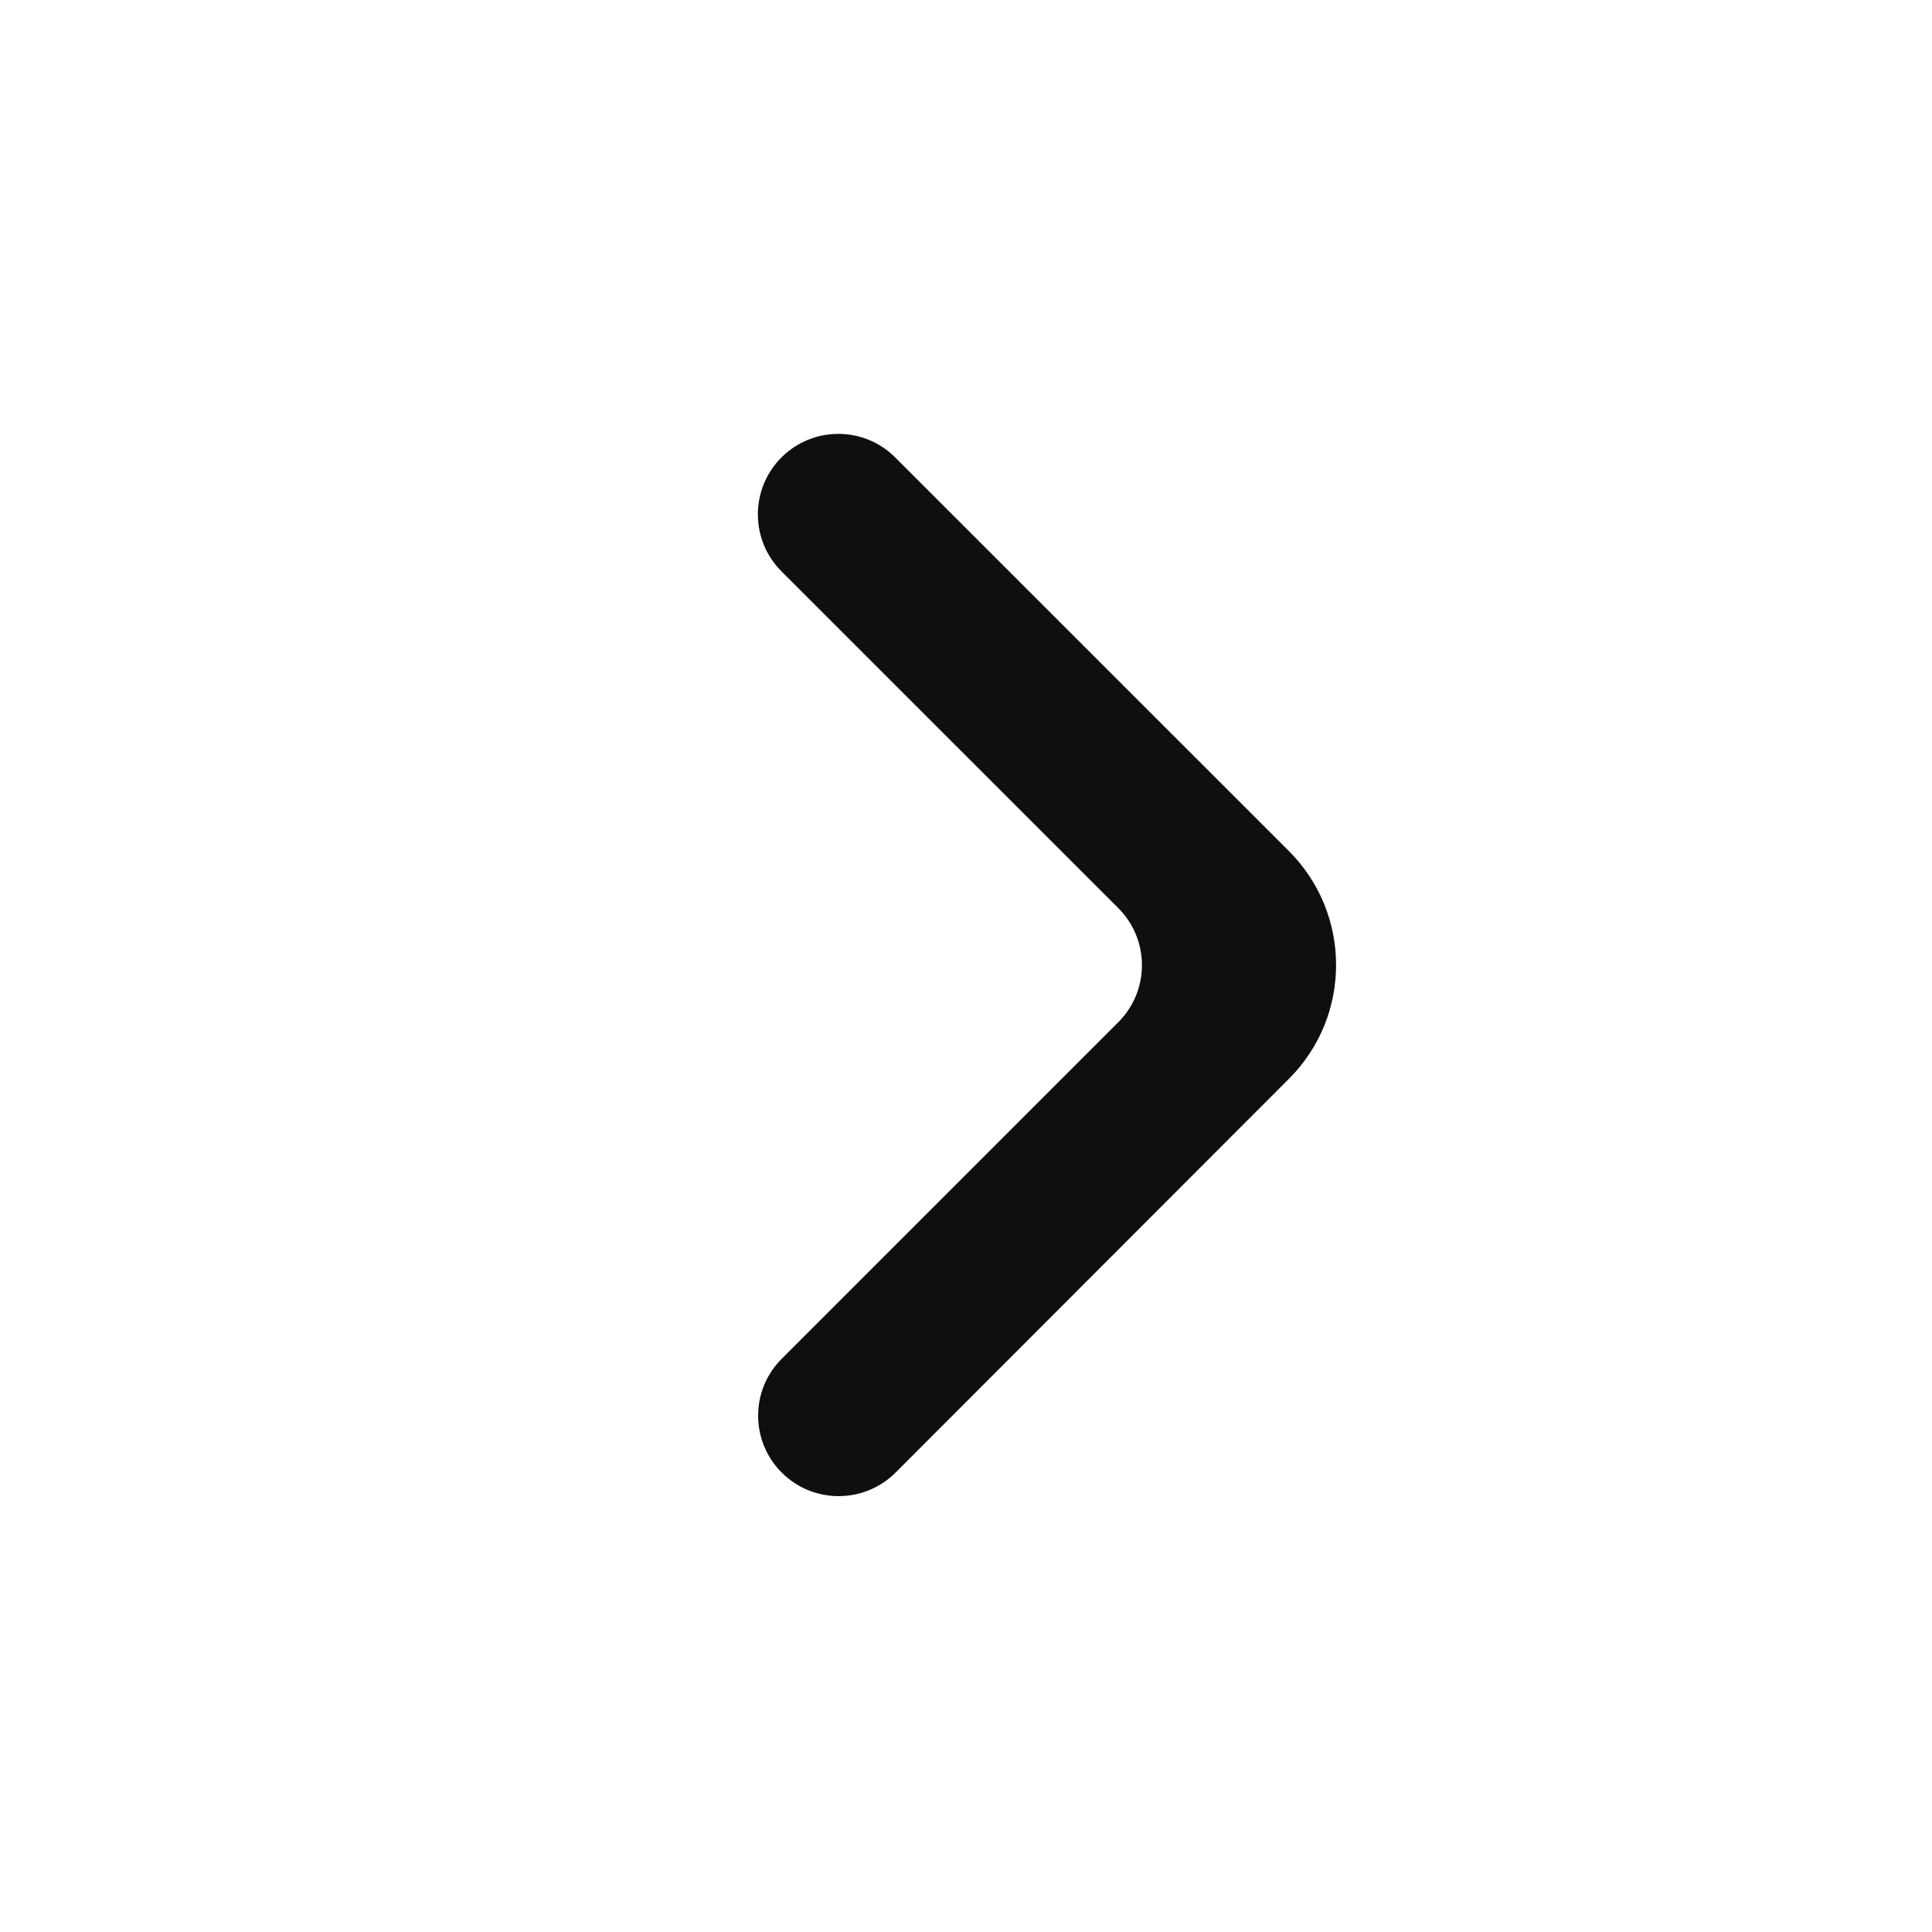
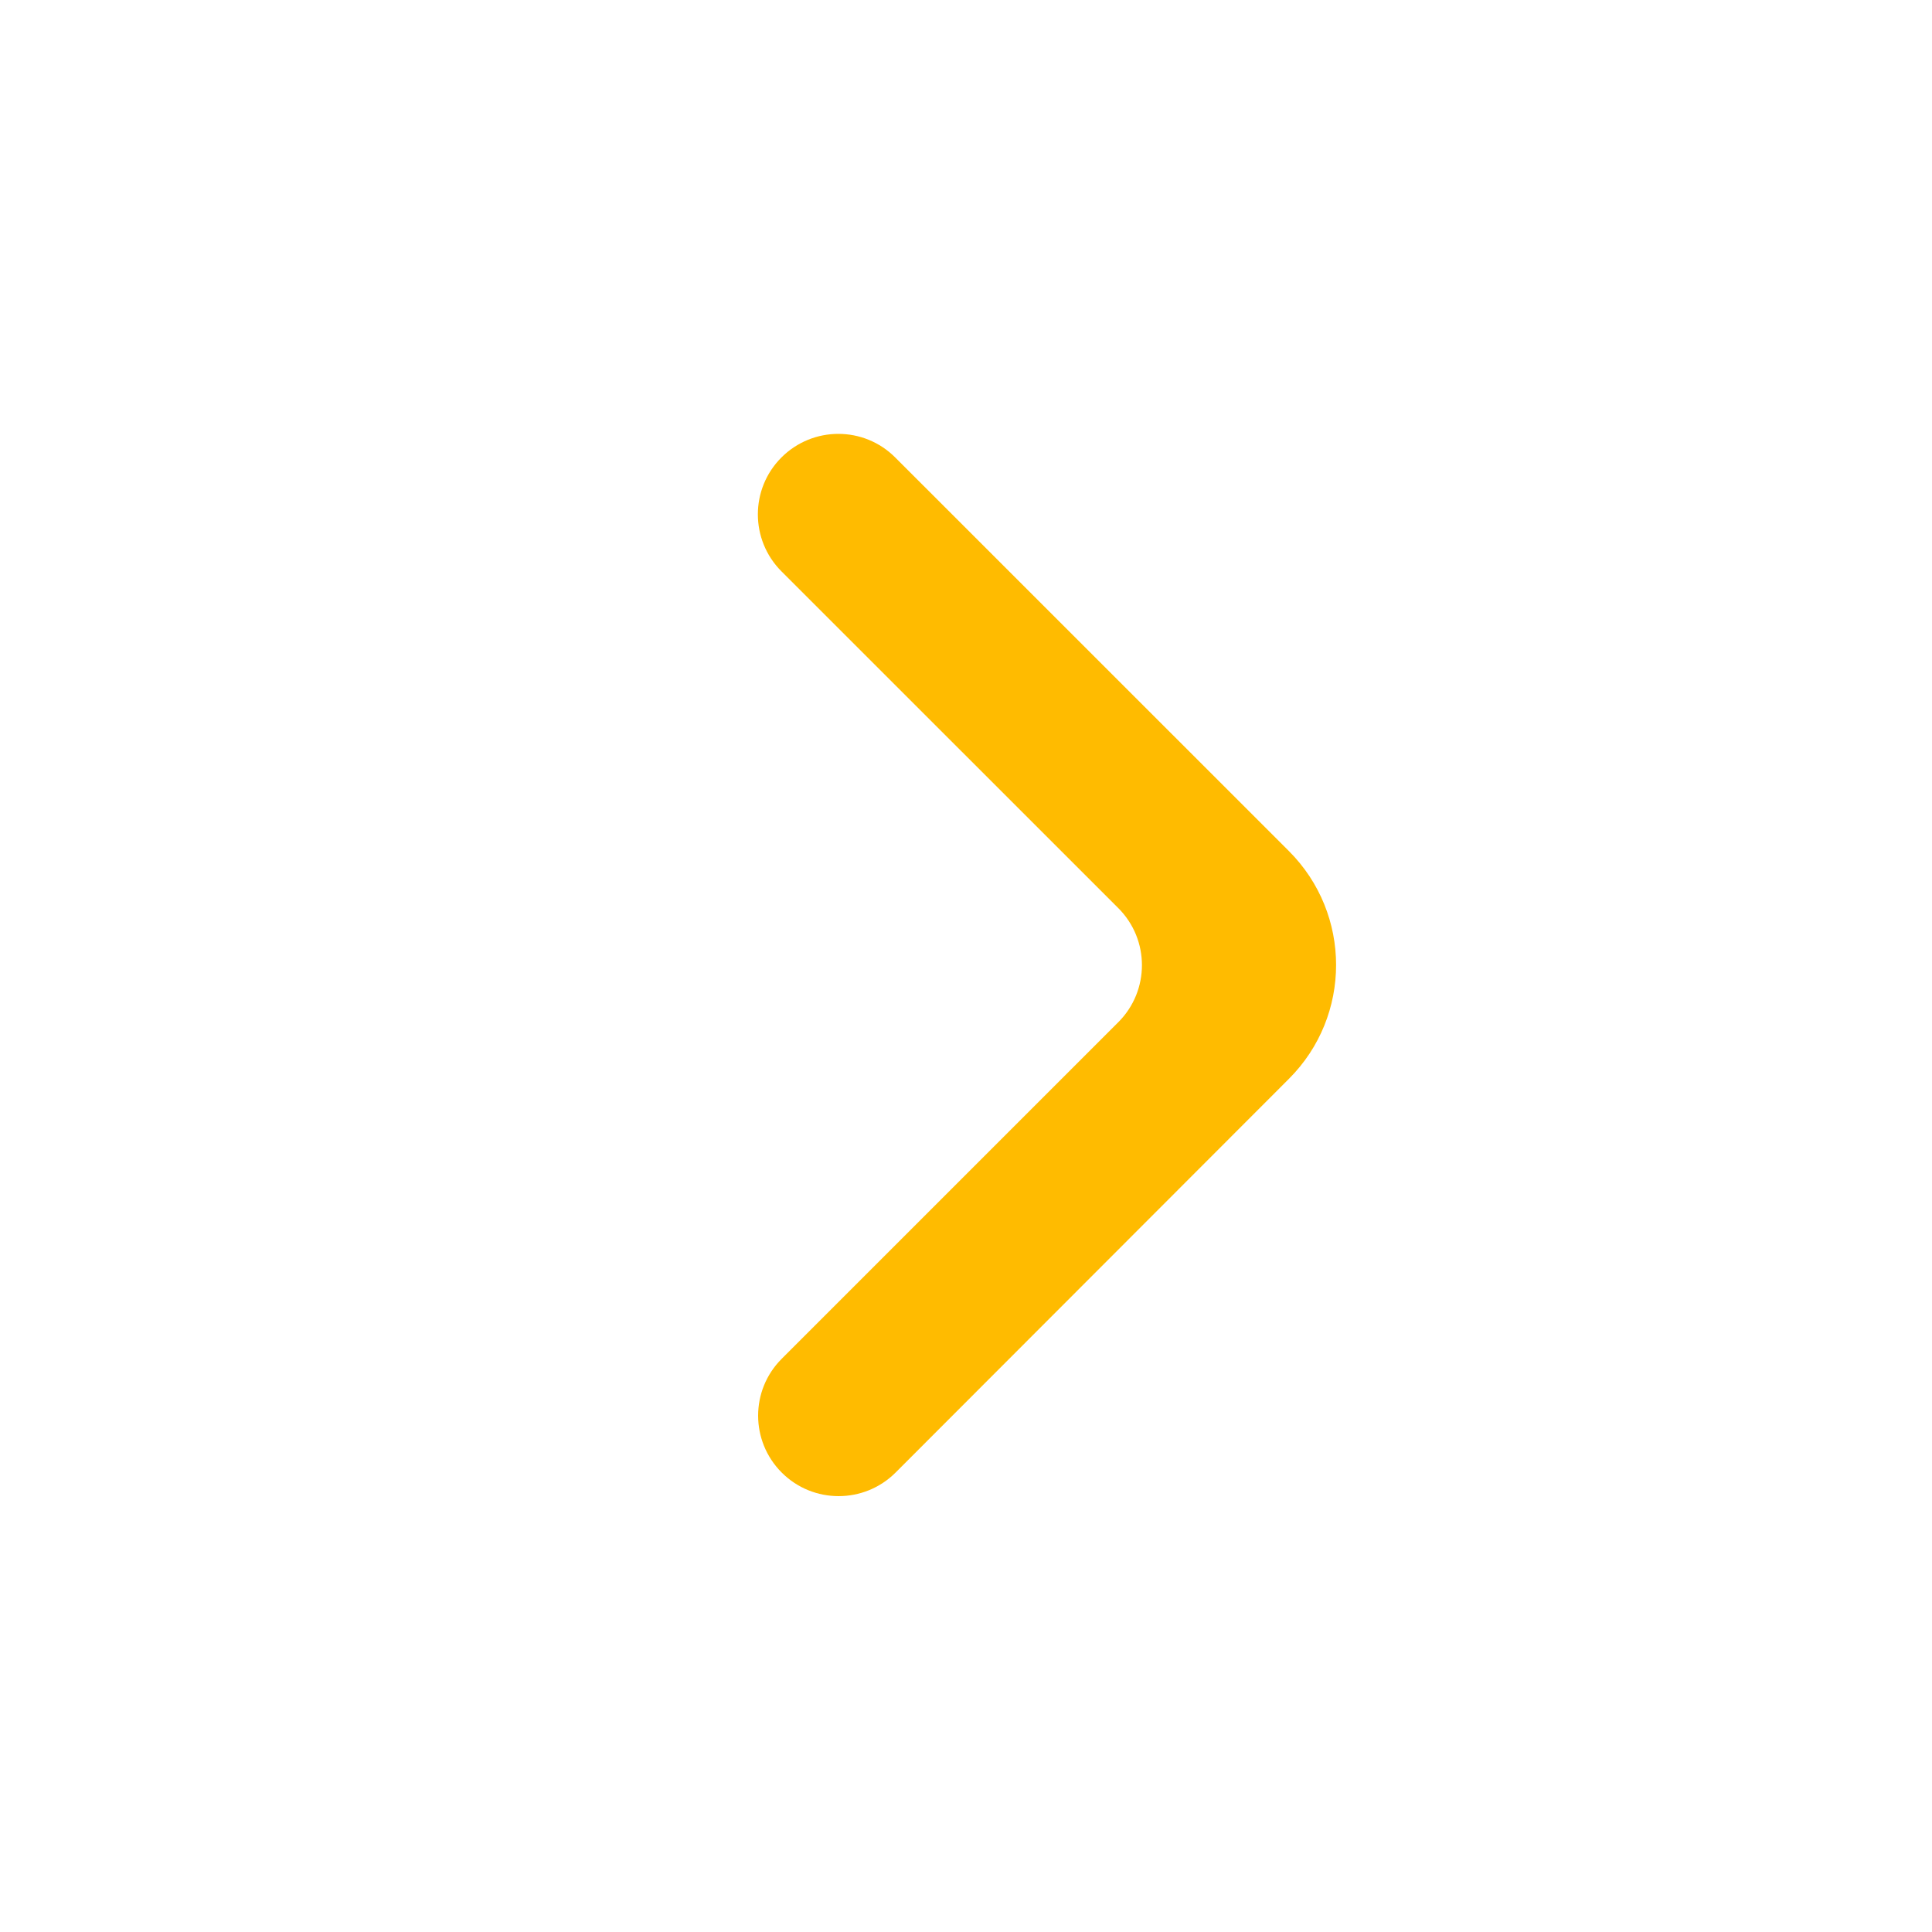
- <svg xmlns="http://www.w3.org/2000/svg" width="800px" height="800px" viewBox="0 0 24 24" fill="none">
-   <path d="M9.711 18.293C10.101 18.683 10.734 18.683 11.125 18.293L16.012 13.401C16.793 12.62 16.792 11.354 16.012 10.573L11.121 5.683C10.731 5.292 10.098 5.292 9.707 5.683C9.317 6.073 9.317 6.706 9.707 7.097L13.893 11.282C14.283 11.673 14.283 12.306 13.893 12.697L9.711 16.879C9.32 17.269 9.32 17.902 9.711 18.293Z" fill="#0F0F0F" />
+ <svg xmlns="http://www.w3.org/2000/svg" width="35px" height="35px" viewBox="0 0 24 24" fill="none">
+   <path d="M9.711 18.293C10.101 18.683 10.734 18.683 11.125 18.293L16.012 13.401C16.793 12.62 16.792 11.354 16.012 10.573L11.121 5.683C10.731 5.292 10.098 5.292 9.707 5.683C9.317 6.073 9.317 6.706 9.707 7.097L13.893 11.282C14.283 11.673 14.283 12.306 13.893 12.697L9.711 16.879C9.32 17.269 9.32 17.902 9.711 18.293Z" fill="#FB0" />
</svg>
